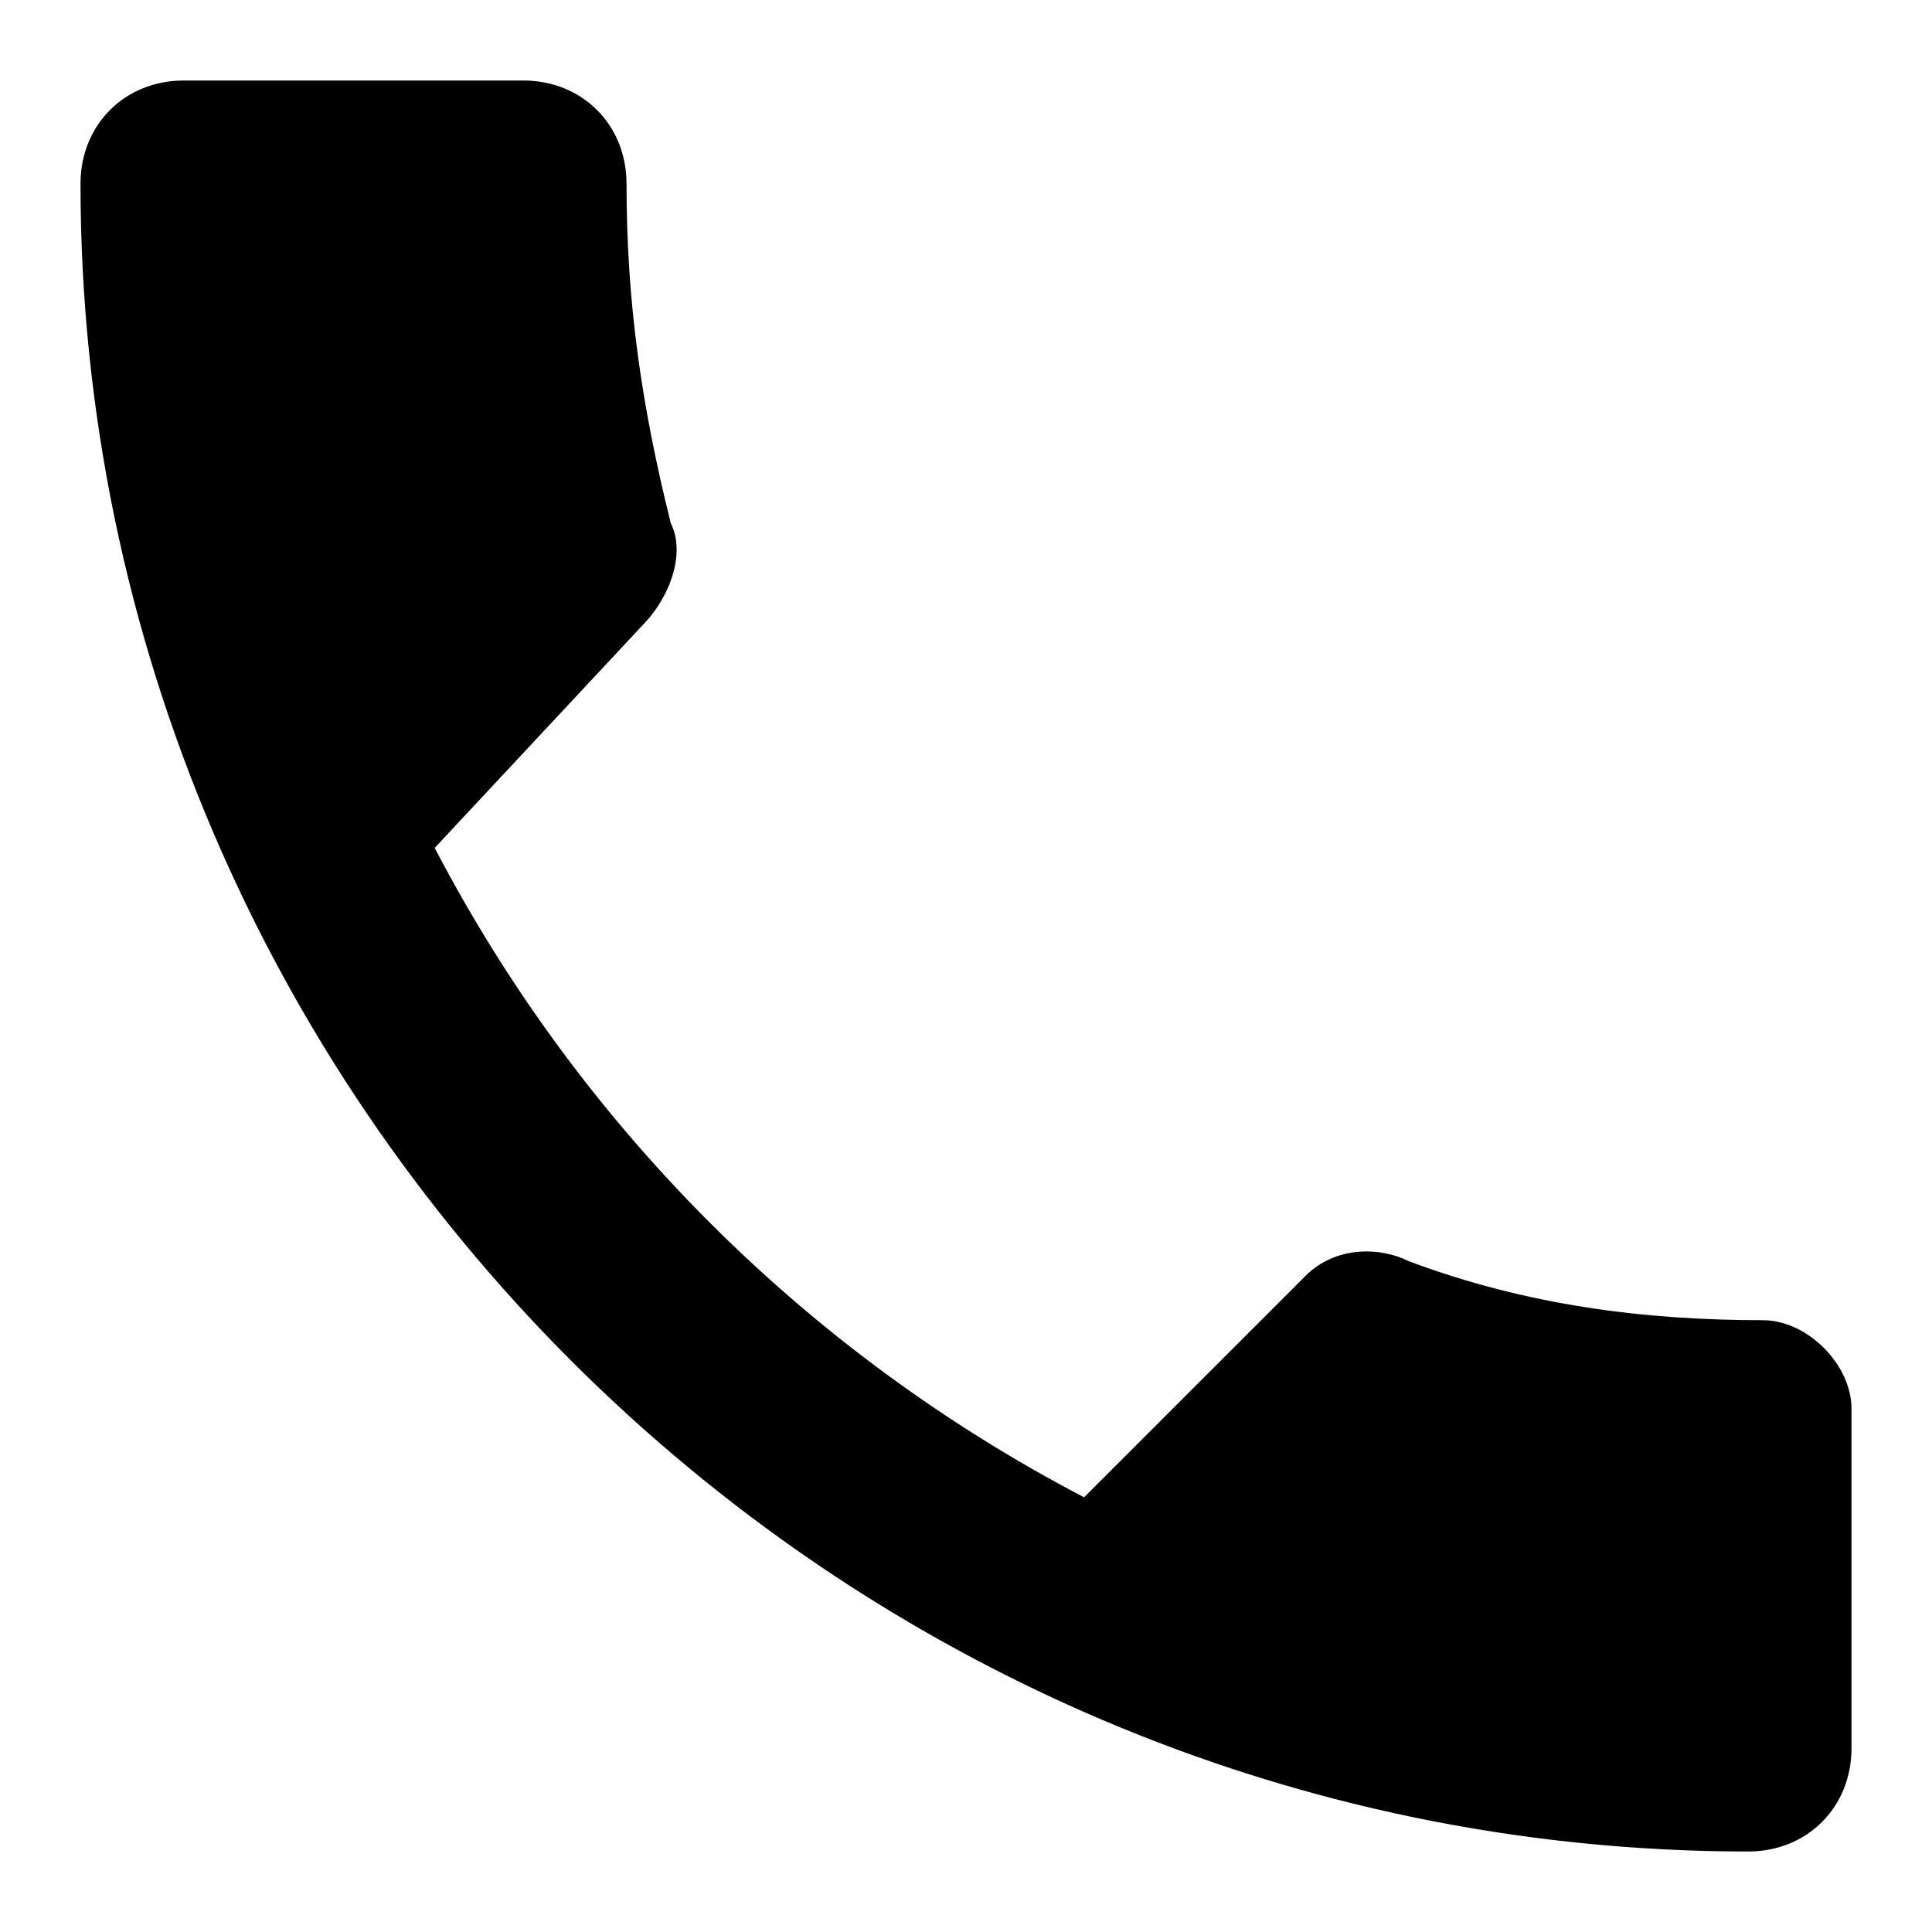
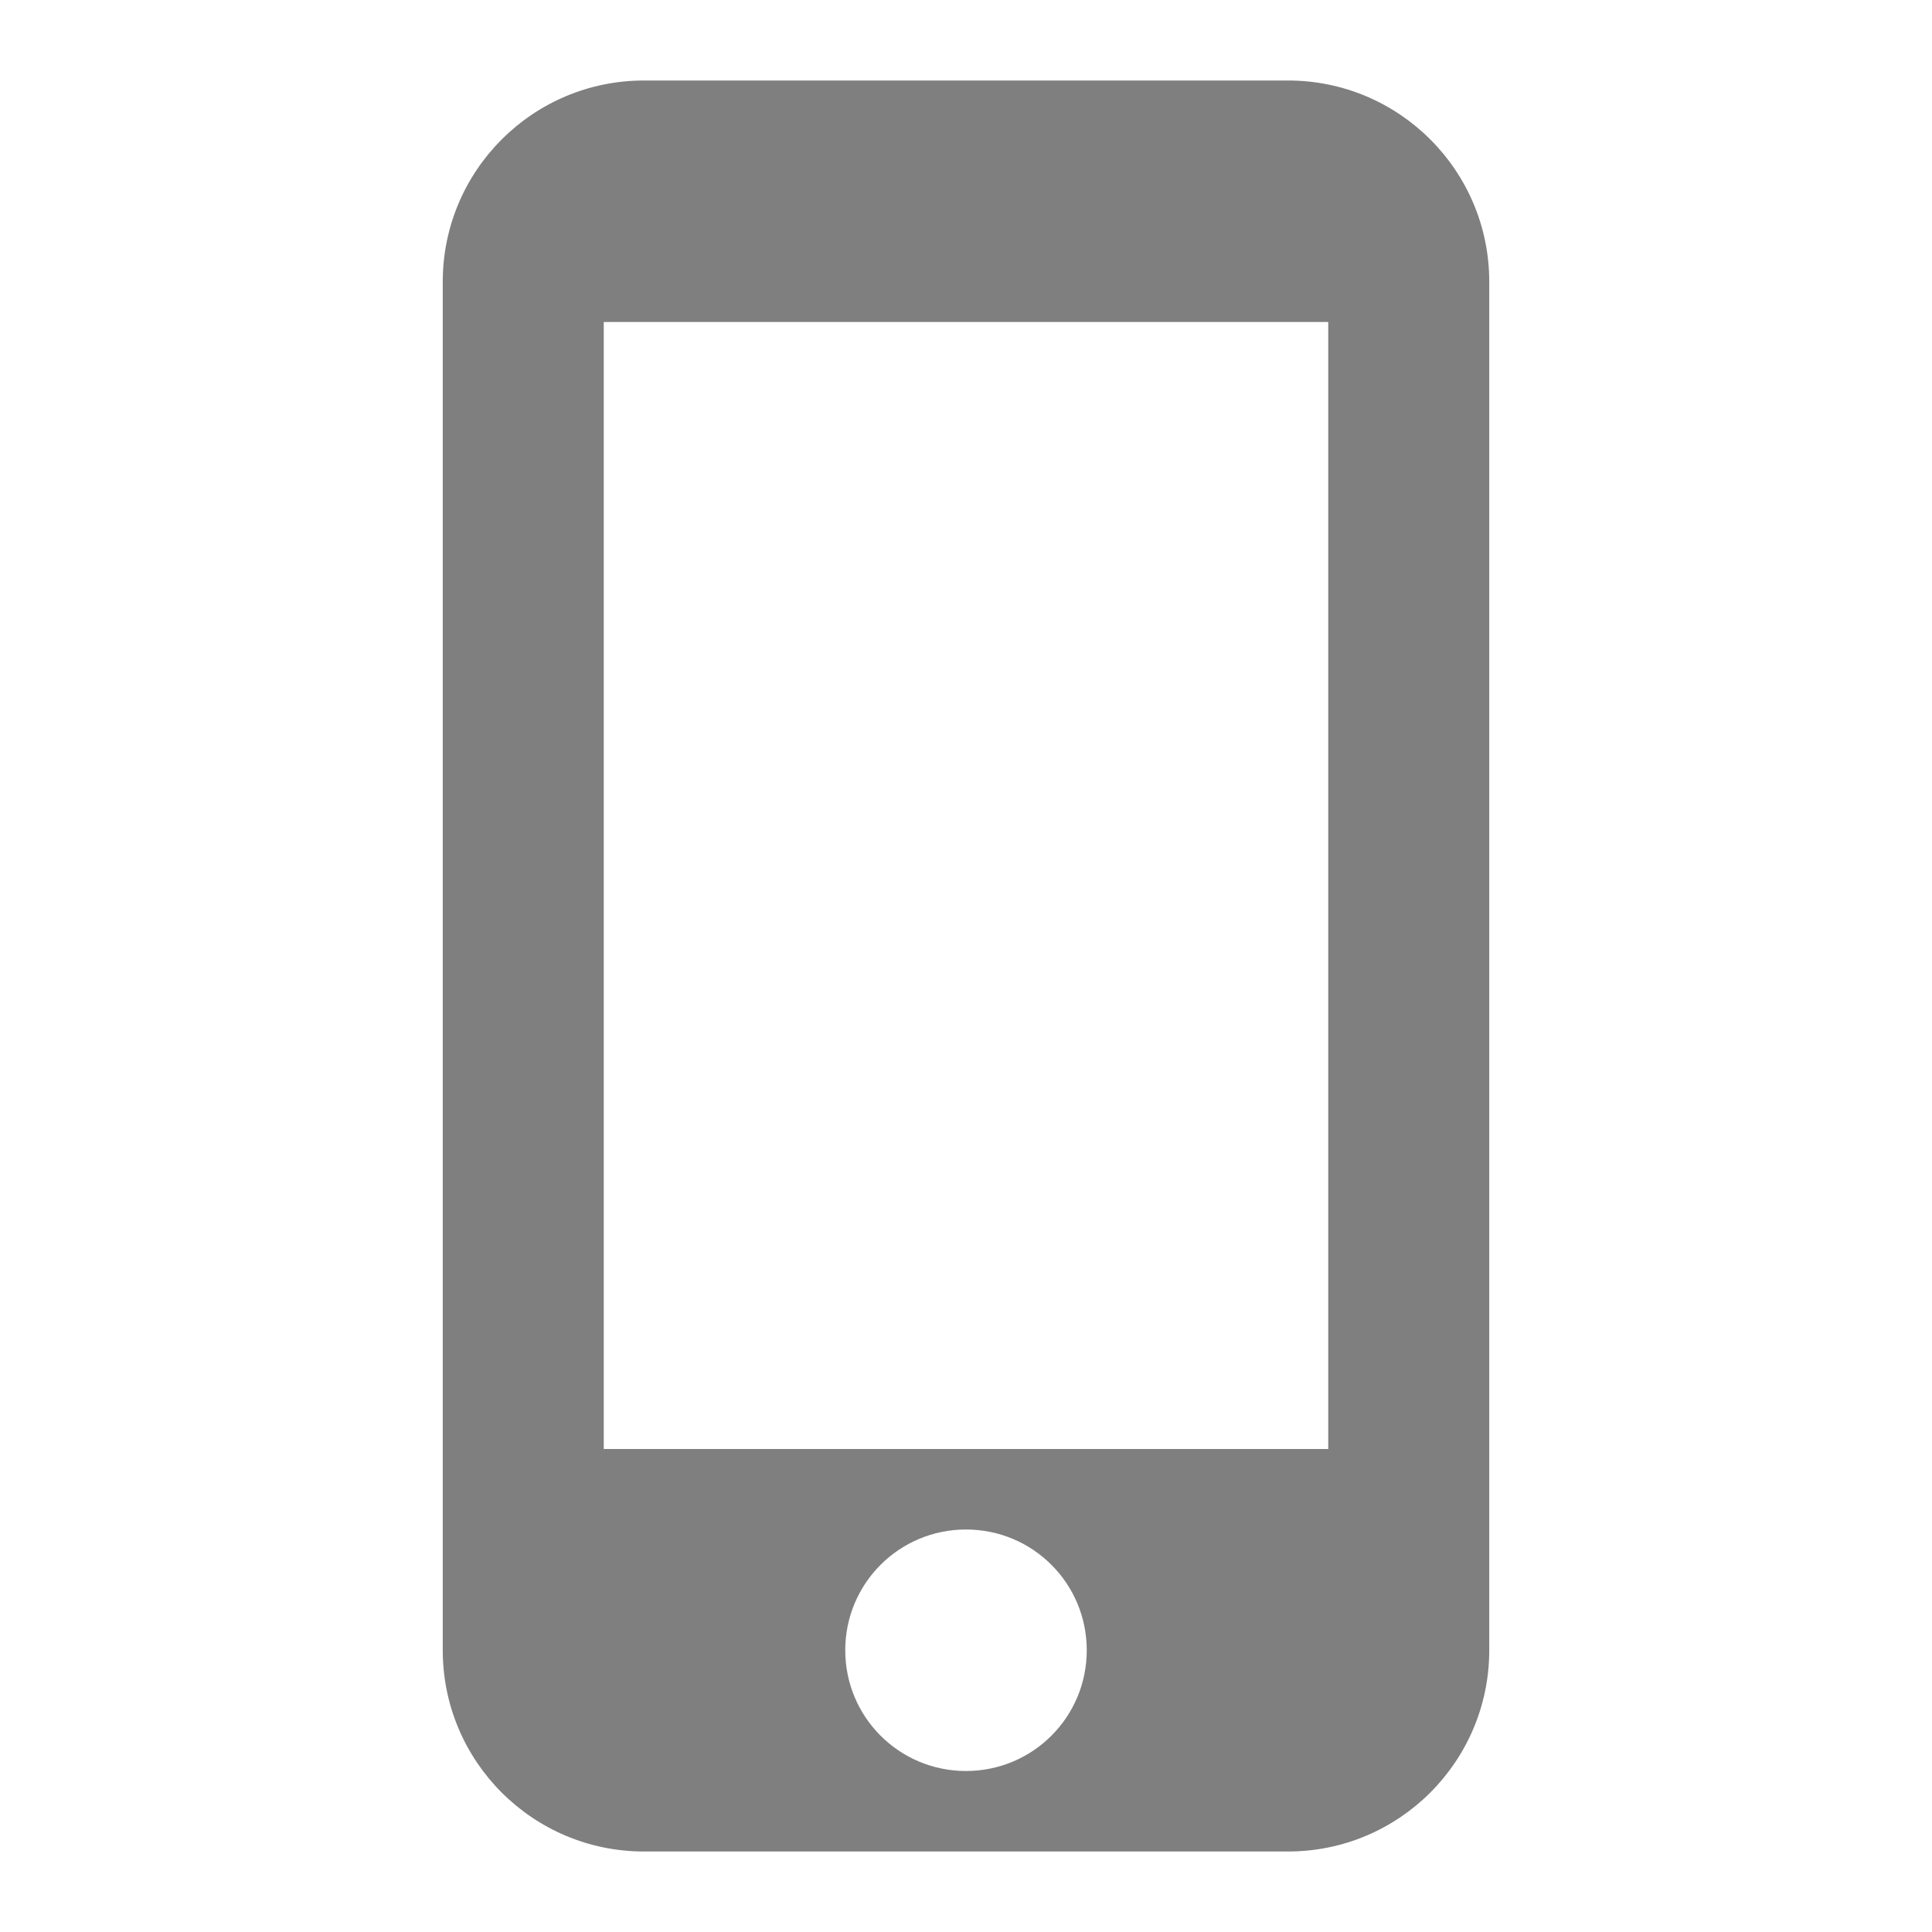
- <svg xmlns="http://www.w3.org/2000/svg" width="24" height="24" viewBox="0 0 24 24">
-   <path d="M5.4 10.533a19.028 19.028 0 0 0 8.067 8.067l2.75-2.75c.366-.367.916-.367 1.283-.183 1.467.55 2.933.733 4.4.733.55 0 1.1.55 1.1 1.1v4.217C23 22.45 22.45 23 21.717 23 10.35 23 1 13.65 1 2.283 1 1.55 1.55 1 2.283 1H6.5c.733 0 1.283.55 1.283 1.283 0 1.467.184 2.75.55 4.217.184.367 0 .917-.366 1.283L5.4 10.533z" fill="currentColor" />
+ <svg xmlns="http://www.w3.org/2000/svg" width="24" height="24" viewBox="0 0 24 24" fill="none">
+   <path fill-rule="evenodd" clip-rule="evenodd" d="M16 1H8a2.5 2.5 0 00-2.5 2.5v17A2.5 2.5 0 008 23h8a2.5 2.5 0 002.5-2.5v-17A2.5 2.5 0 0016 1zm-4 21c-.83 0-1.5-.67-1.5-1.5S11.17 19 12 19s1.5.67 1.5 1.5S12.83 22 12 22zm-4.5-4h9V4h-9v14z" fill="#7F7F7F" />
</svg>
